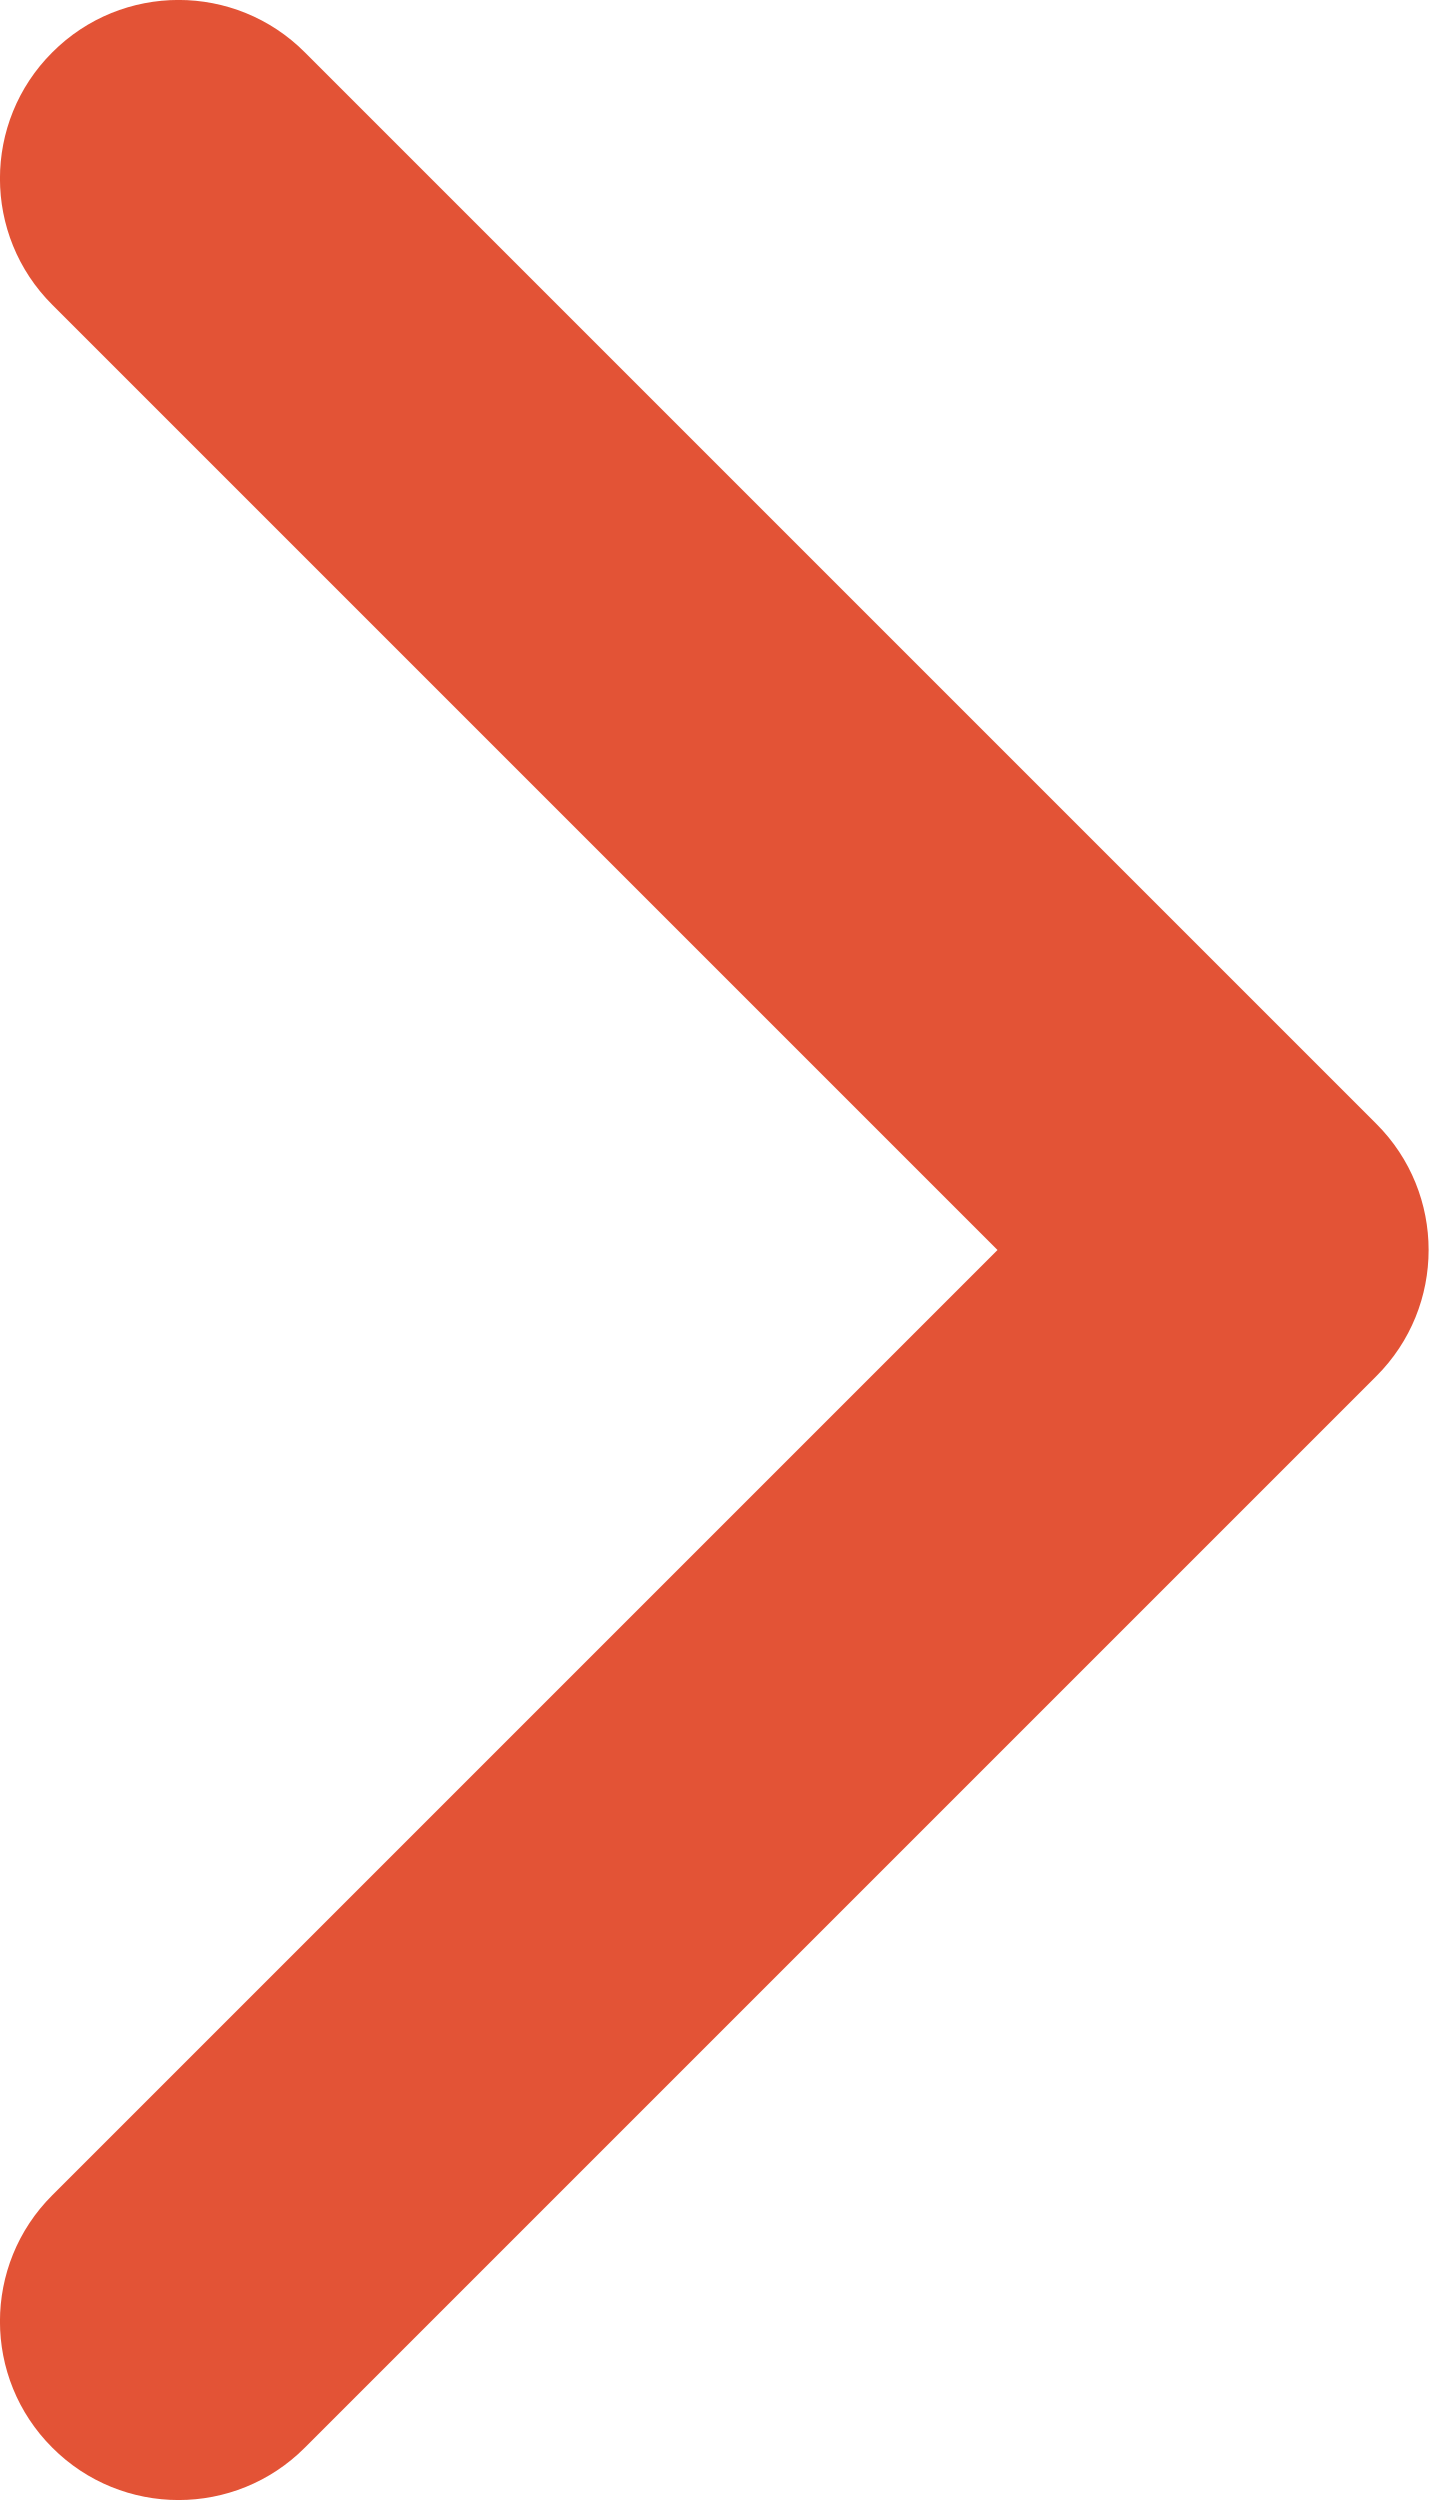
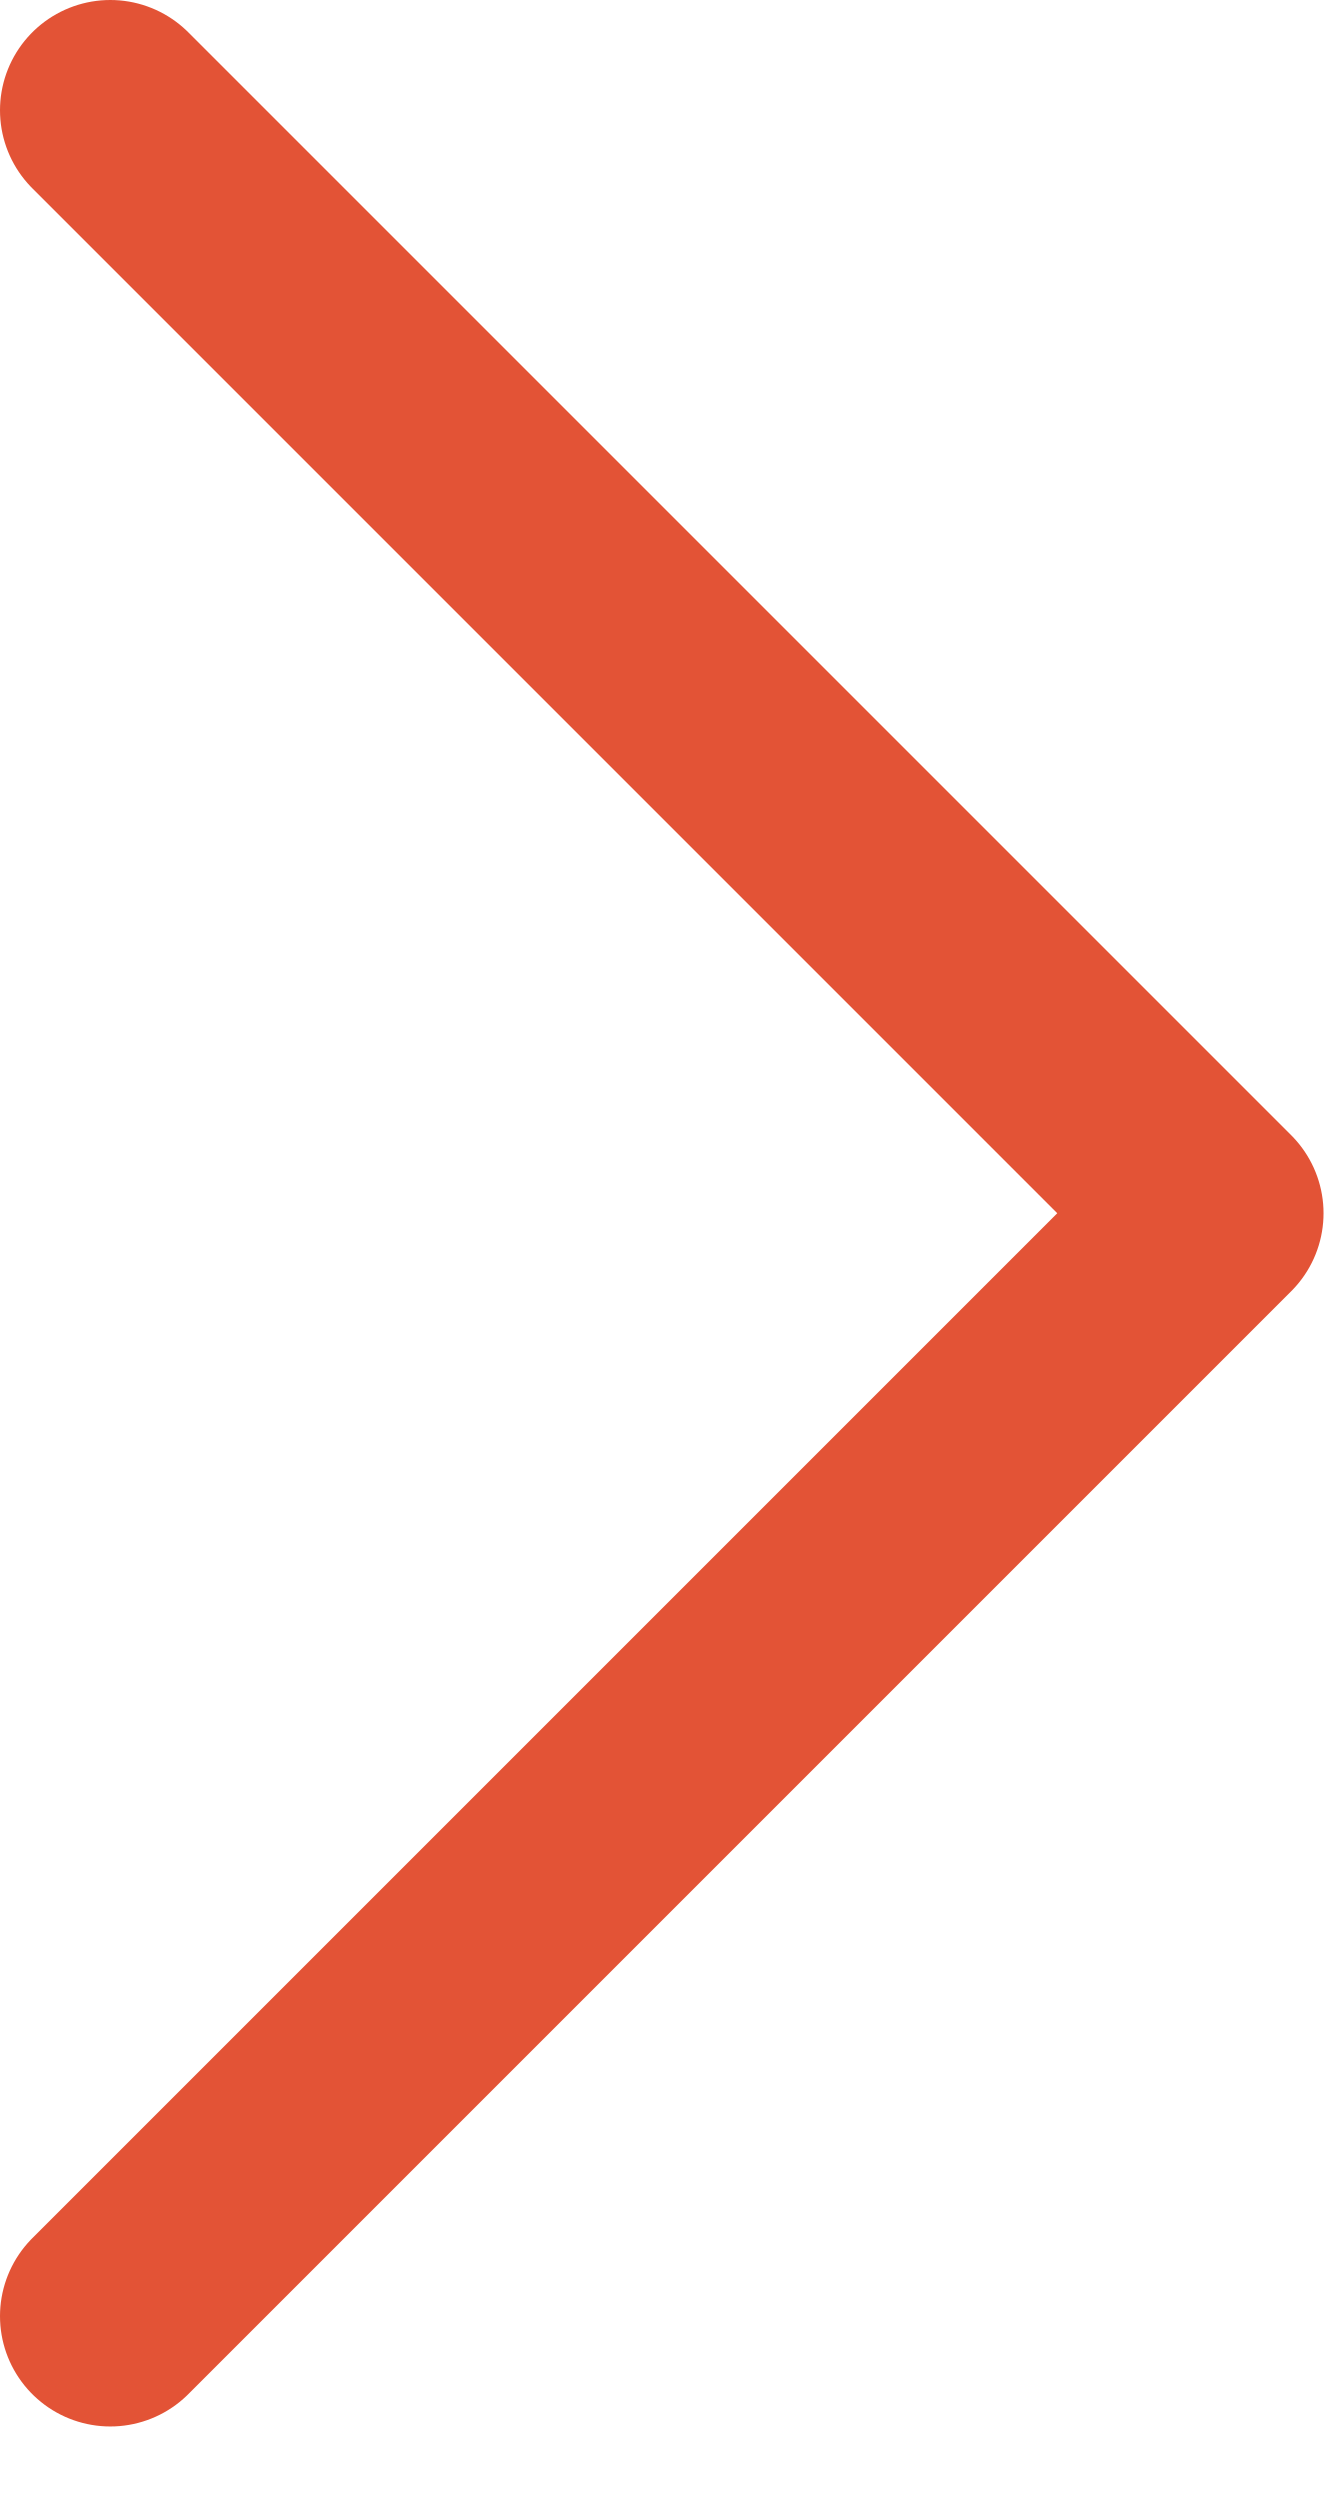
- <svg xmlns="http://www.w3.org/2000/svg" viewBox="0 0 8 14" width="8" height="14" fill="none" customFrame="#000000">
-   <path id="Vector (Stroke)" d="M0.293 0.293C0.683 -0.098 1.317 -0.098 1.707 0.293L7.707 6.293C8.098 6.683 8.098 7.317 7.707 7.707L1.707 13.707C1.317 14.098 0.683 14.098 0.293 13.707C-0.098 13.317 -0.098 12.683 0.293 12.293L5.586 7L0.293 1.707C-0.098 1.317 -0.098 0.683 0.293 0.293Z" fill="rgb(227,83,54)" fill-rule="evenodd" />
+ <svg xmlns="http://www.w3.org/2000/svg" width="9" height="17" viewBox="0 0 9 17" fill="none">
+   <path d="M0.75 0.75L8.25 8.25L0.75 15.75" stroke="#E35336" stroke-width="1.5" stroke-linecap="round" stroke-linejoin="round" />
</svg>
